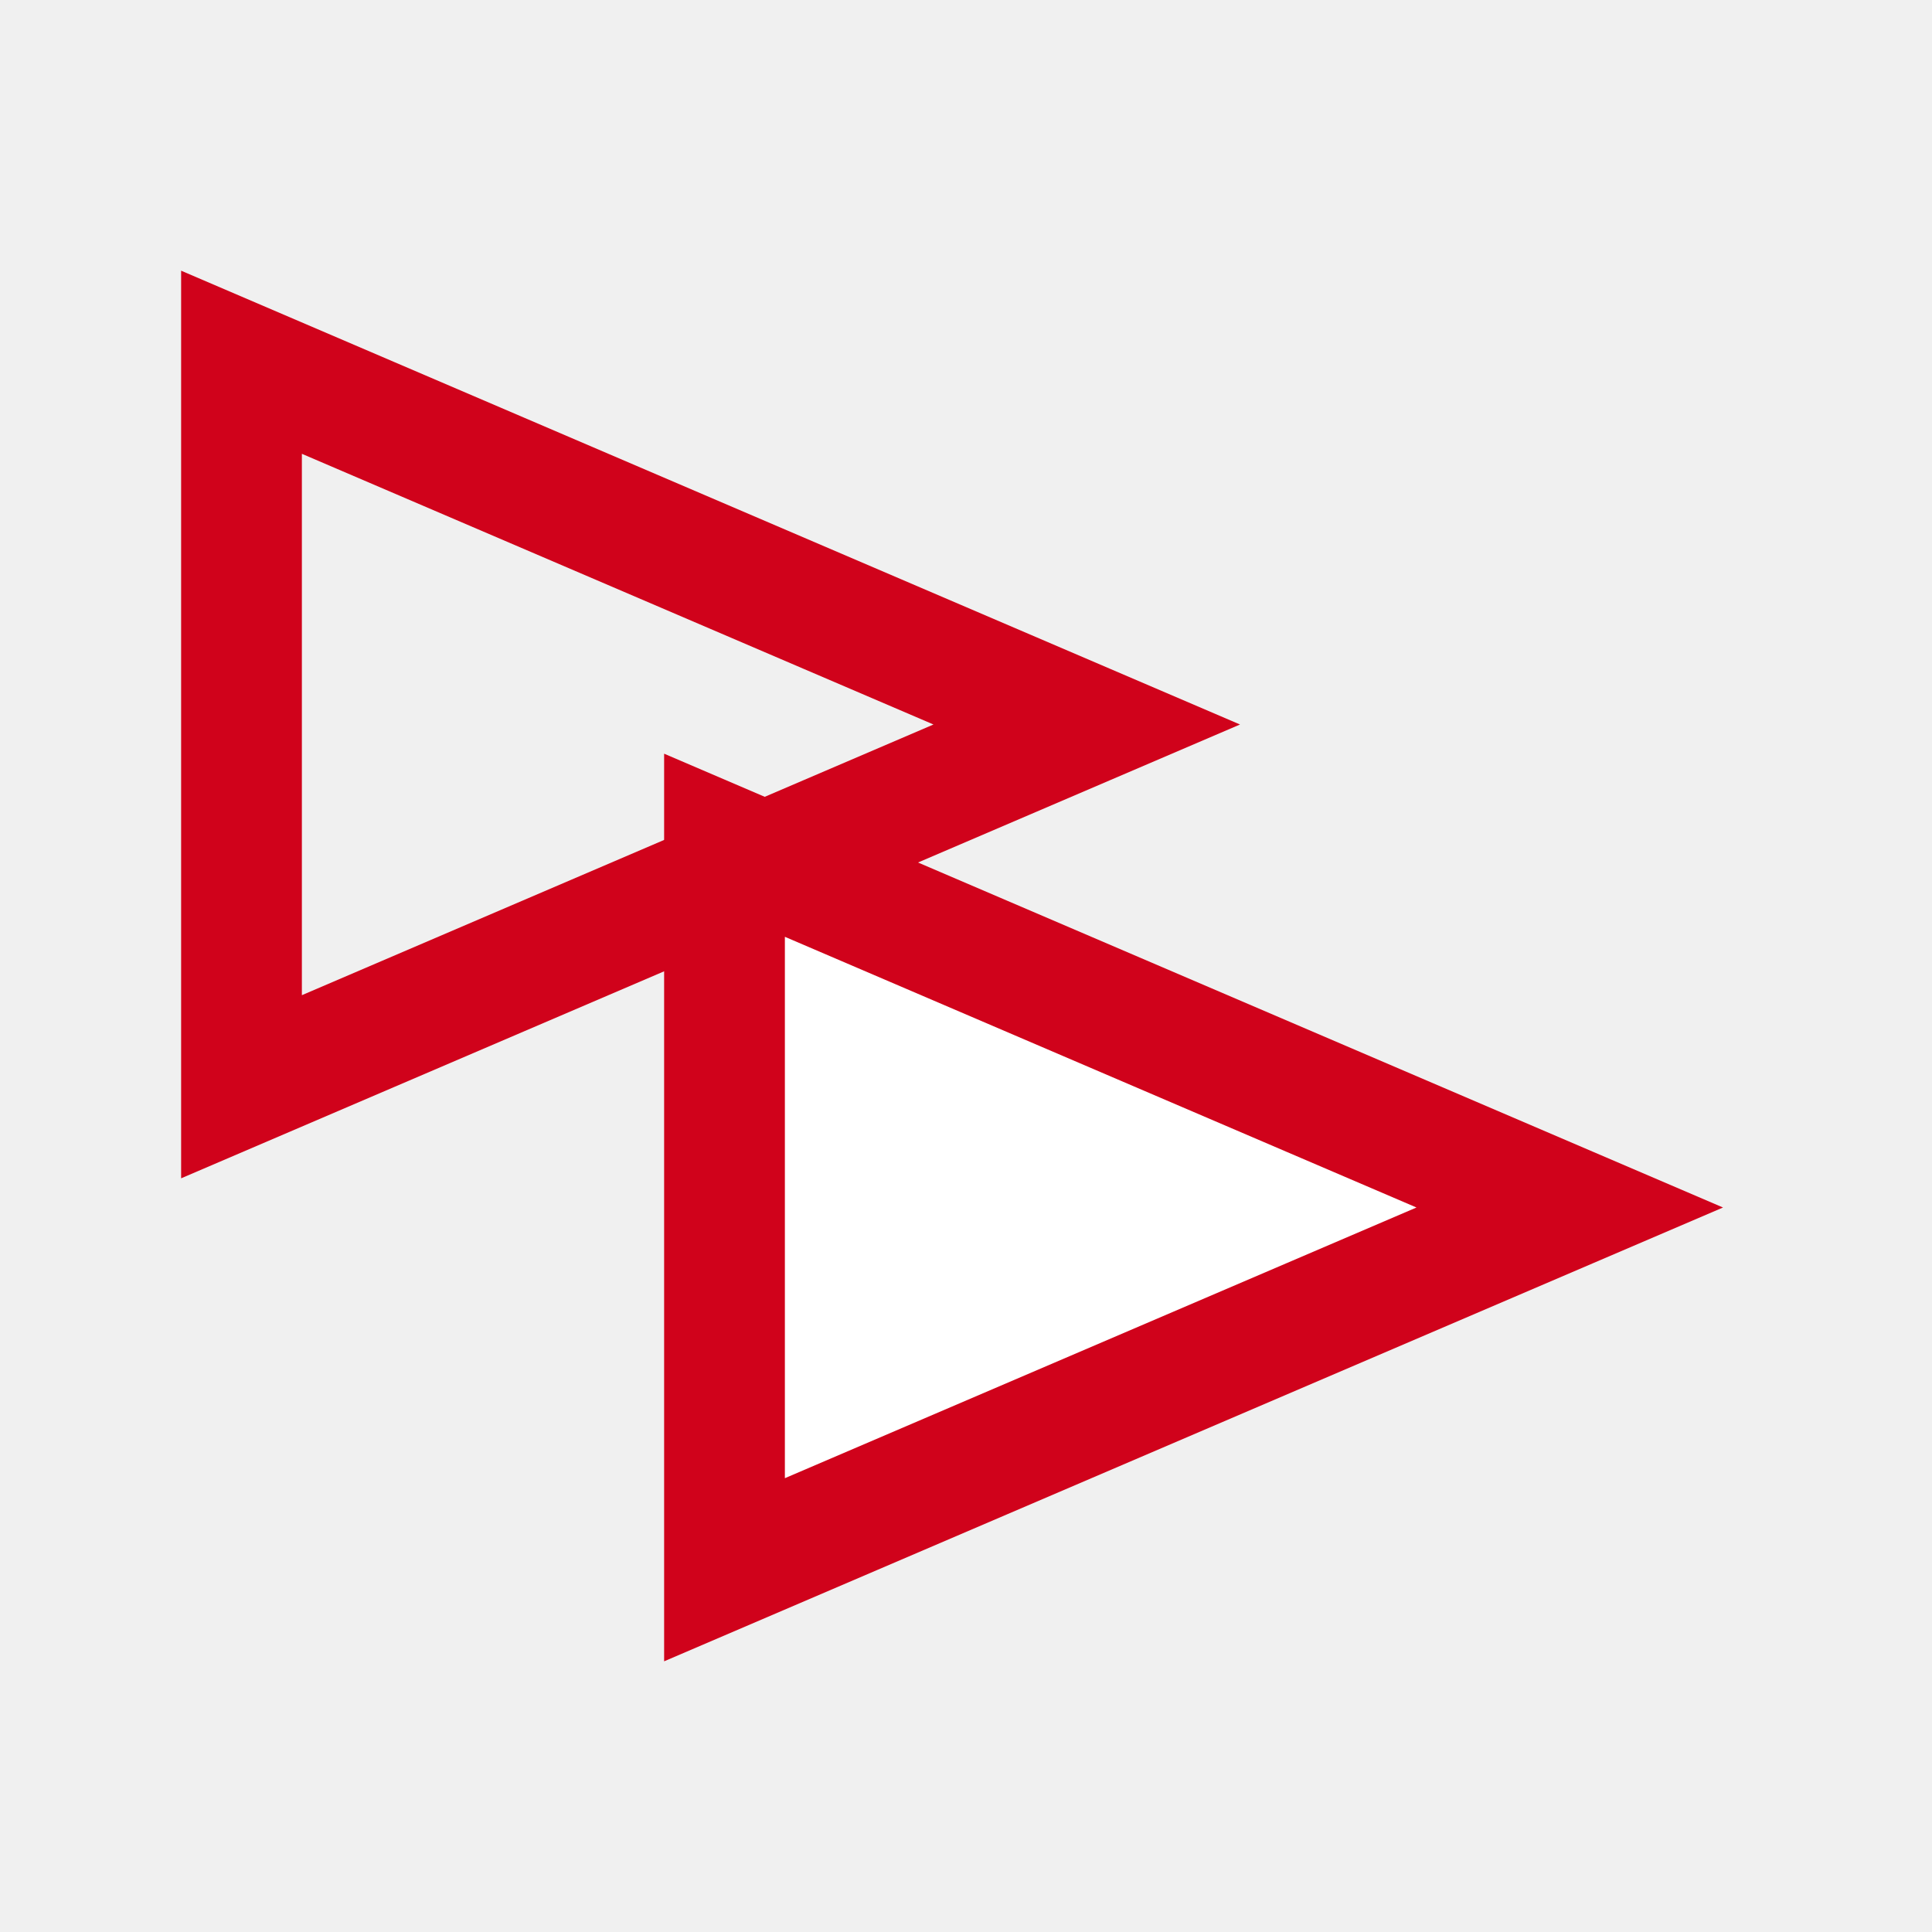
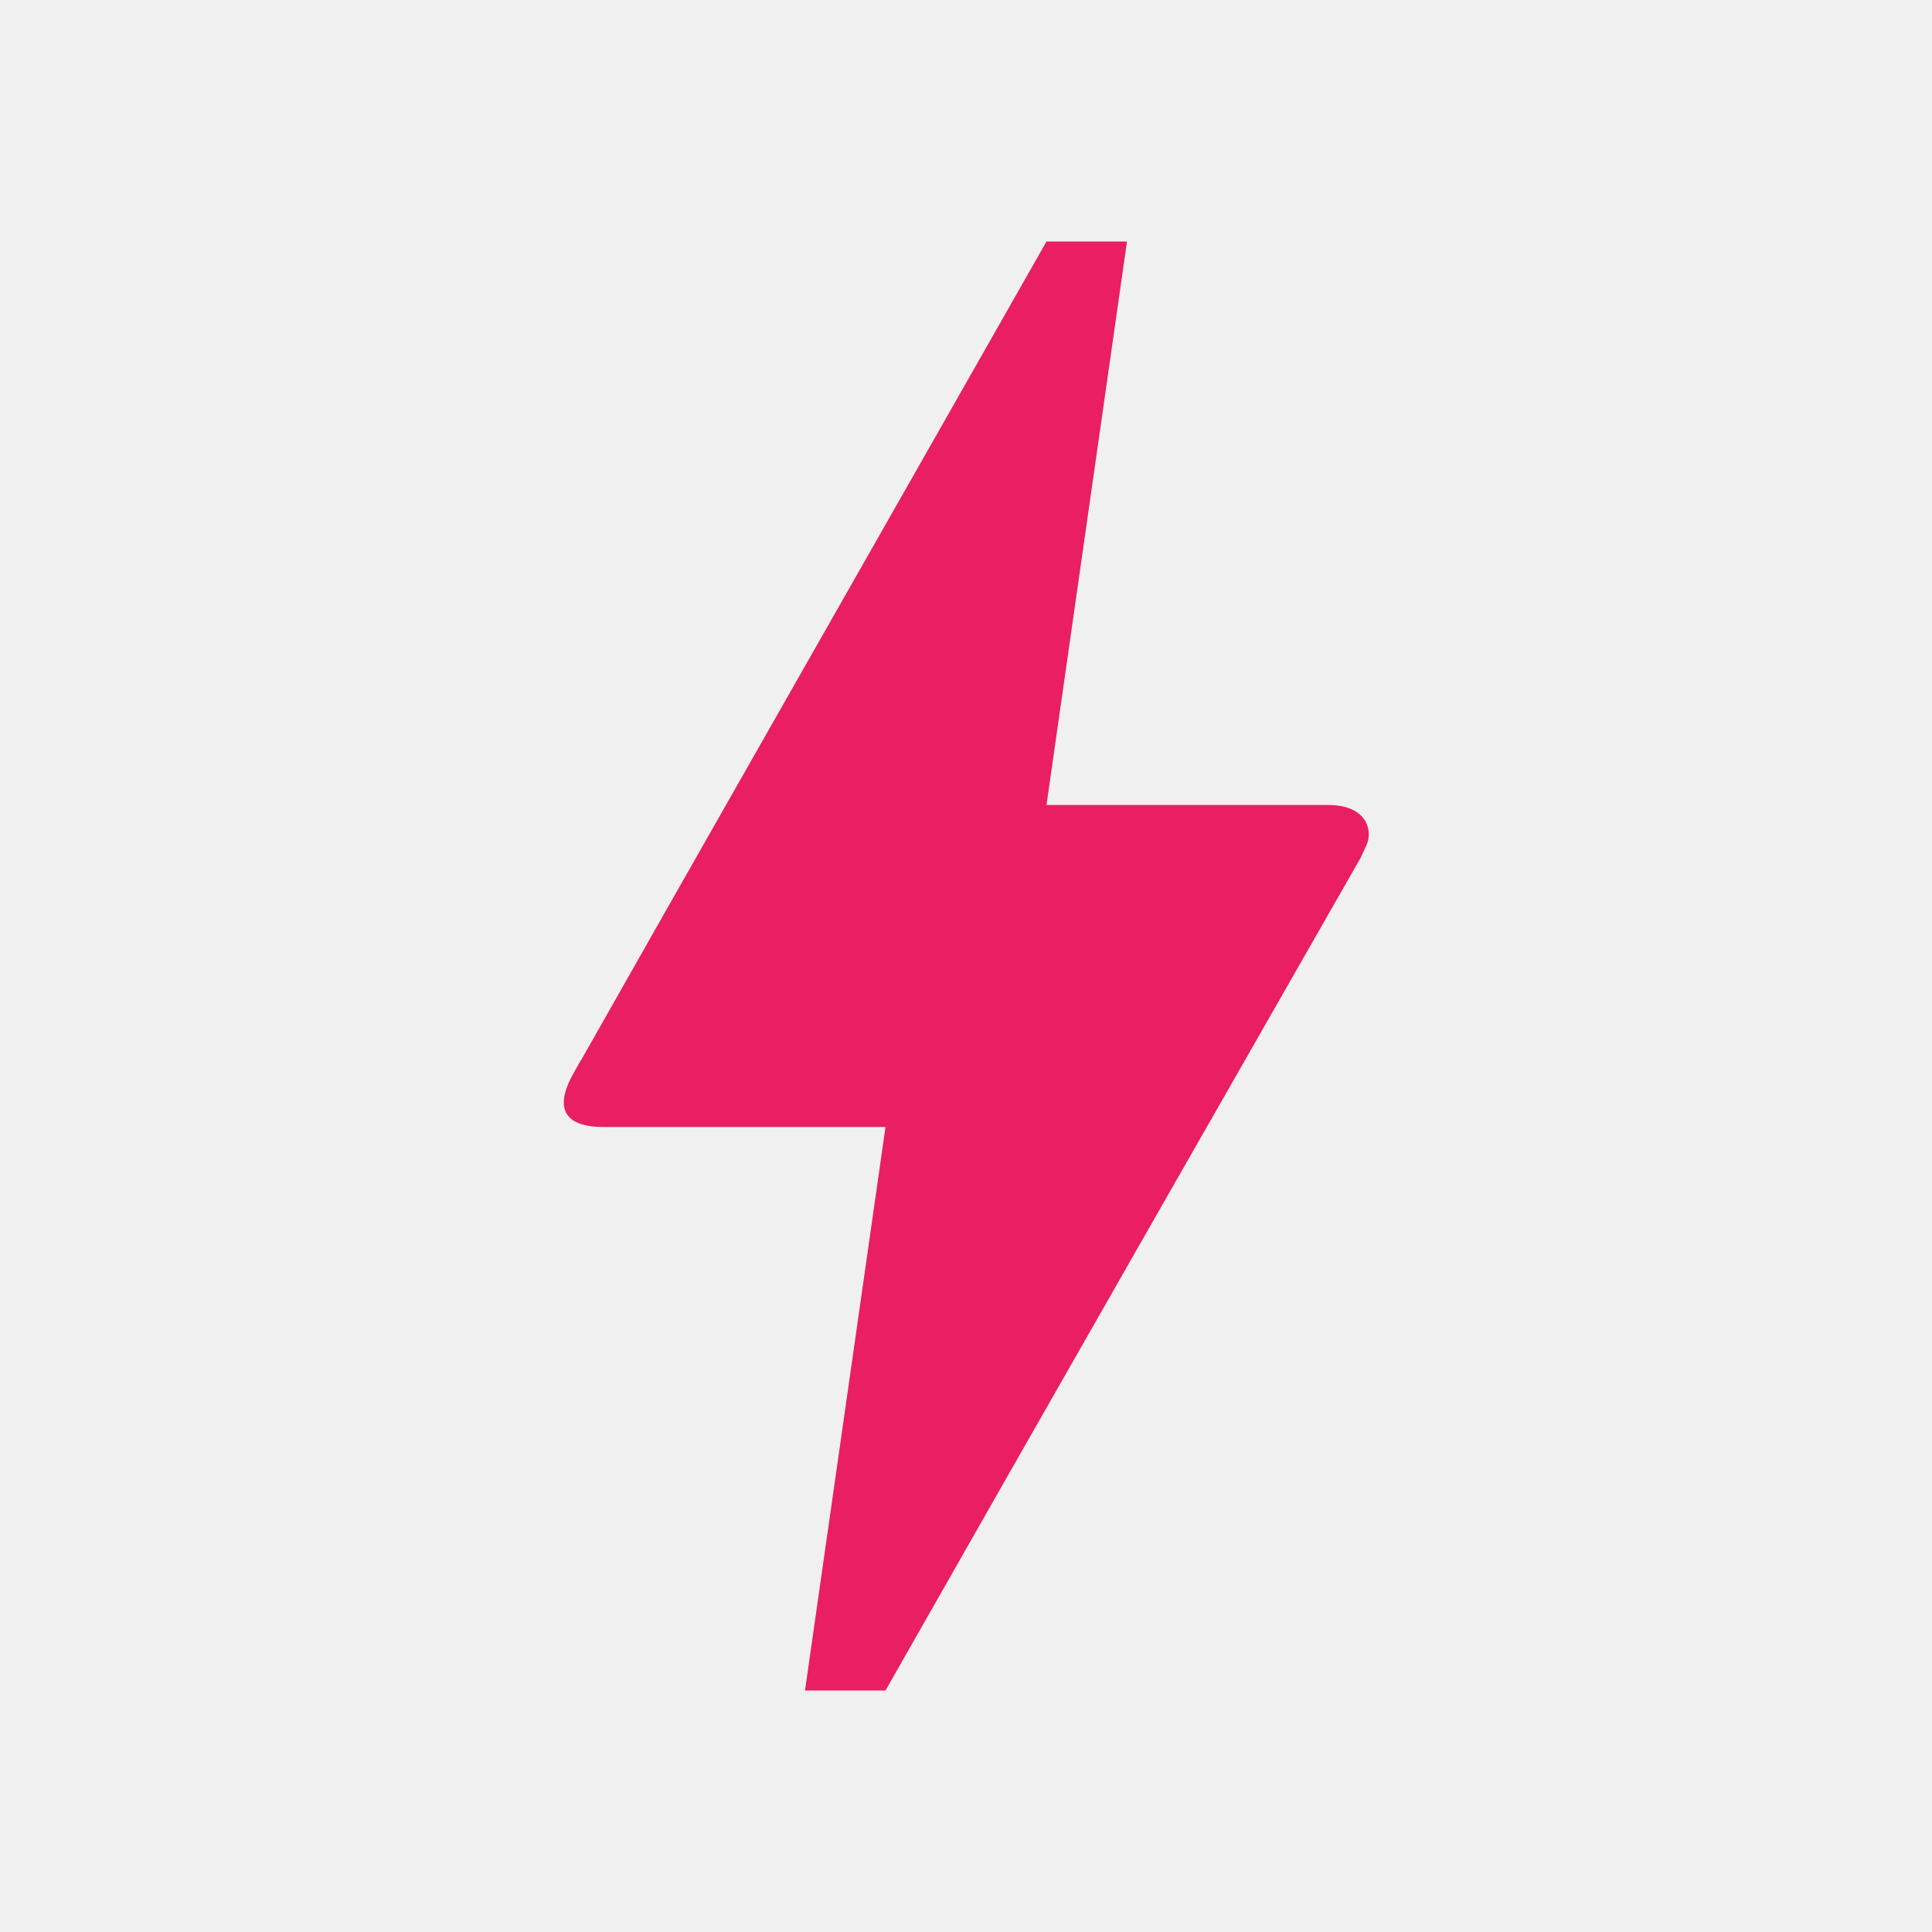
- <svg xmlns="http://www.w3.org/2000/svg" width="16" height="16" viewBox="0 0 16 16" fill="none">
-   <path d="M2 3L9 6L2 9V3Z" stroke="#D0021B" stroke-width="1" />
-   <path d="M6 7L13 10L6 13V7Z" stroke="#D0021B" stroke-width="1" fill="white" />
+ <svg xmlns="http://www.w3.org/2000/svg" width="16" height="16" viewBox="0 0 24 24" fill="none">
+   <path fill="#E91E63" d="M11 21h-1l1-7H7.5c-.58 0-.57-.32-.38-.66.19-.34.05-.08.07-.12C8.48 10.94 10.42 7.54 13 3h1l-1 7h3.5c.49 0 .56.33.47.51l-.07.15C12.96 17.55 11 21 11 21z" />
</svg>
